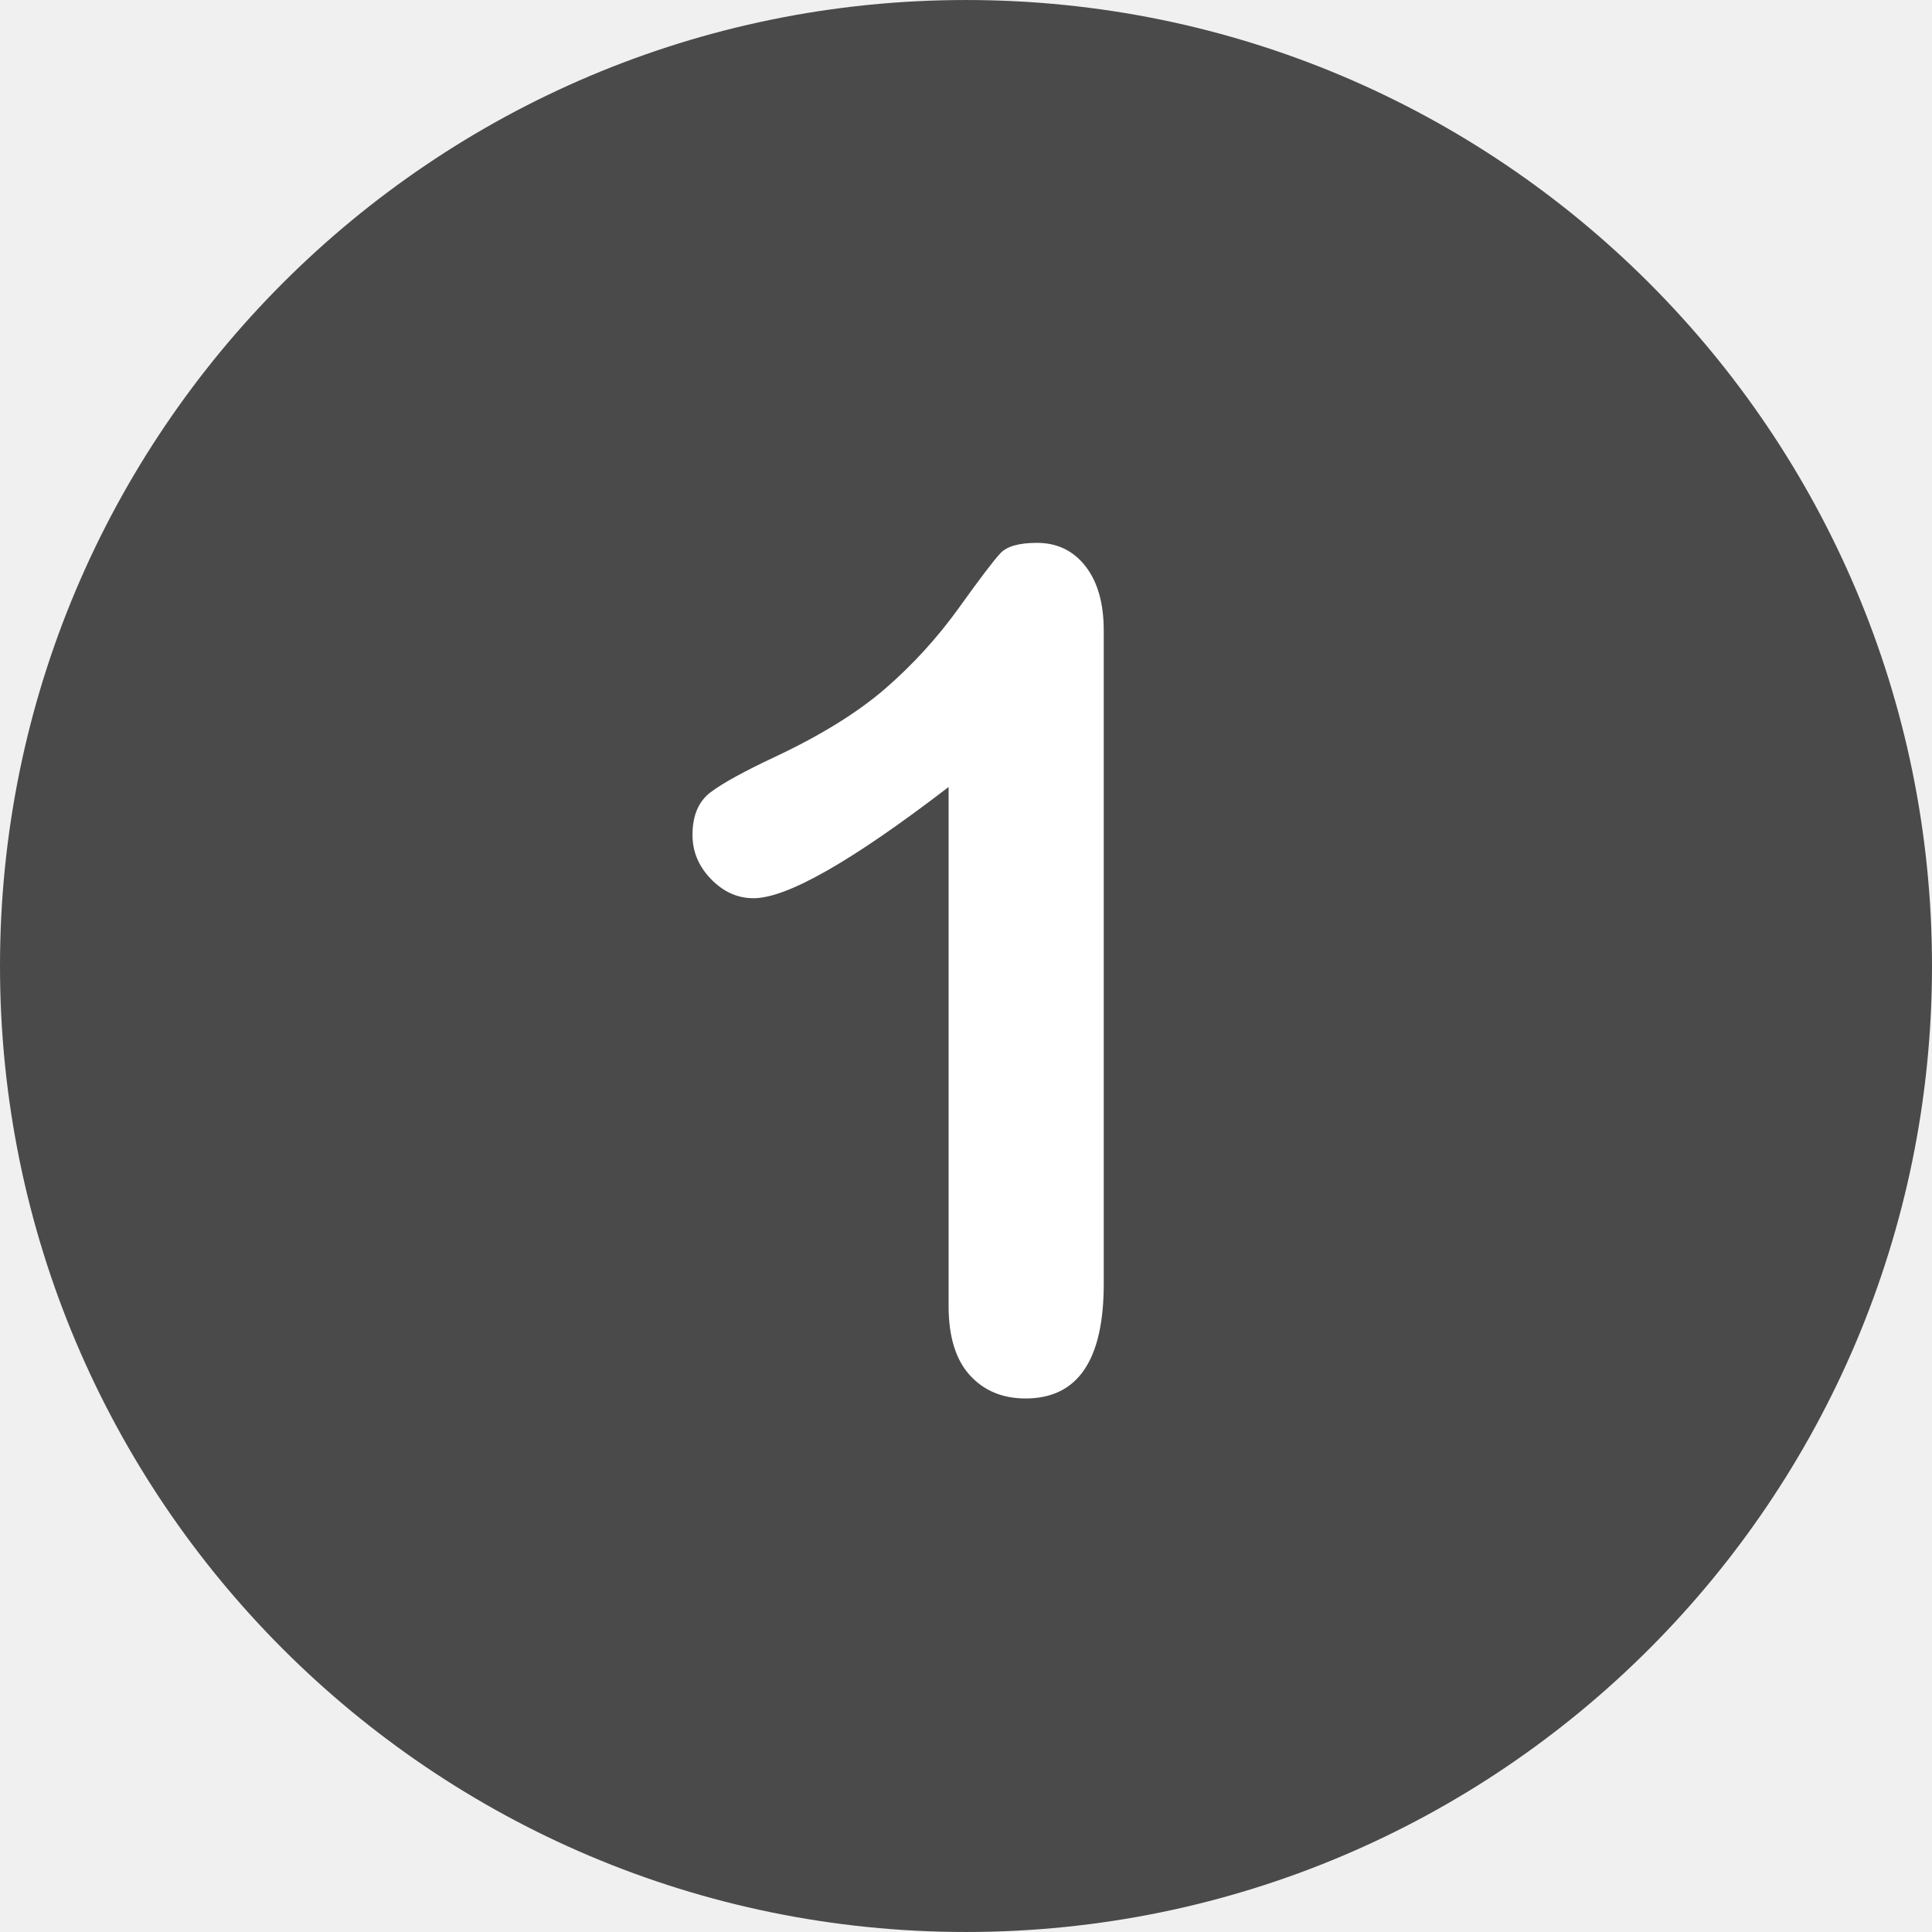
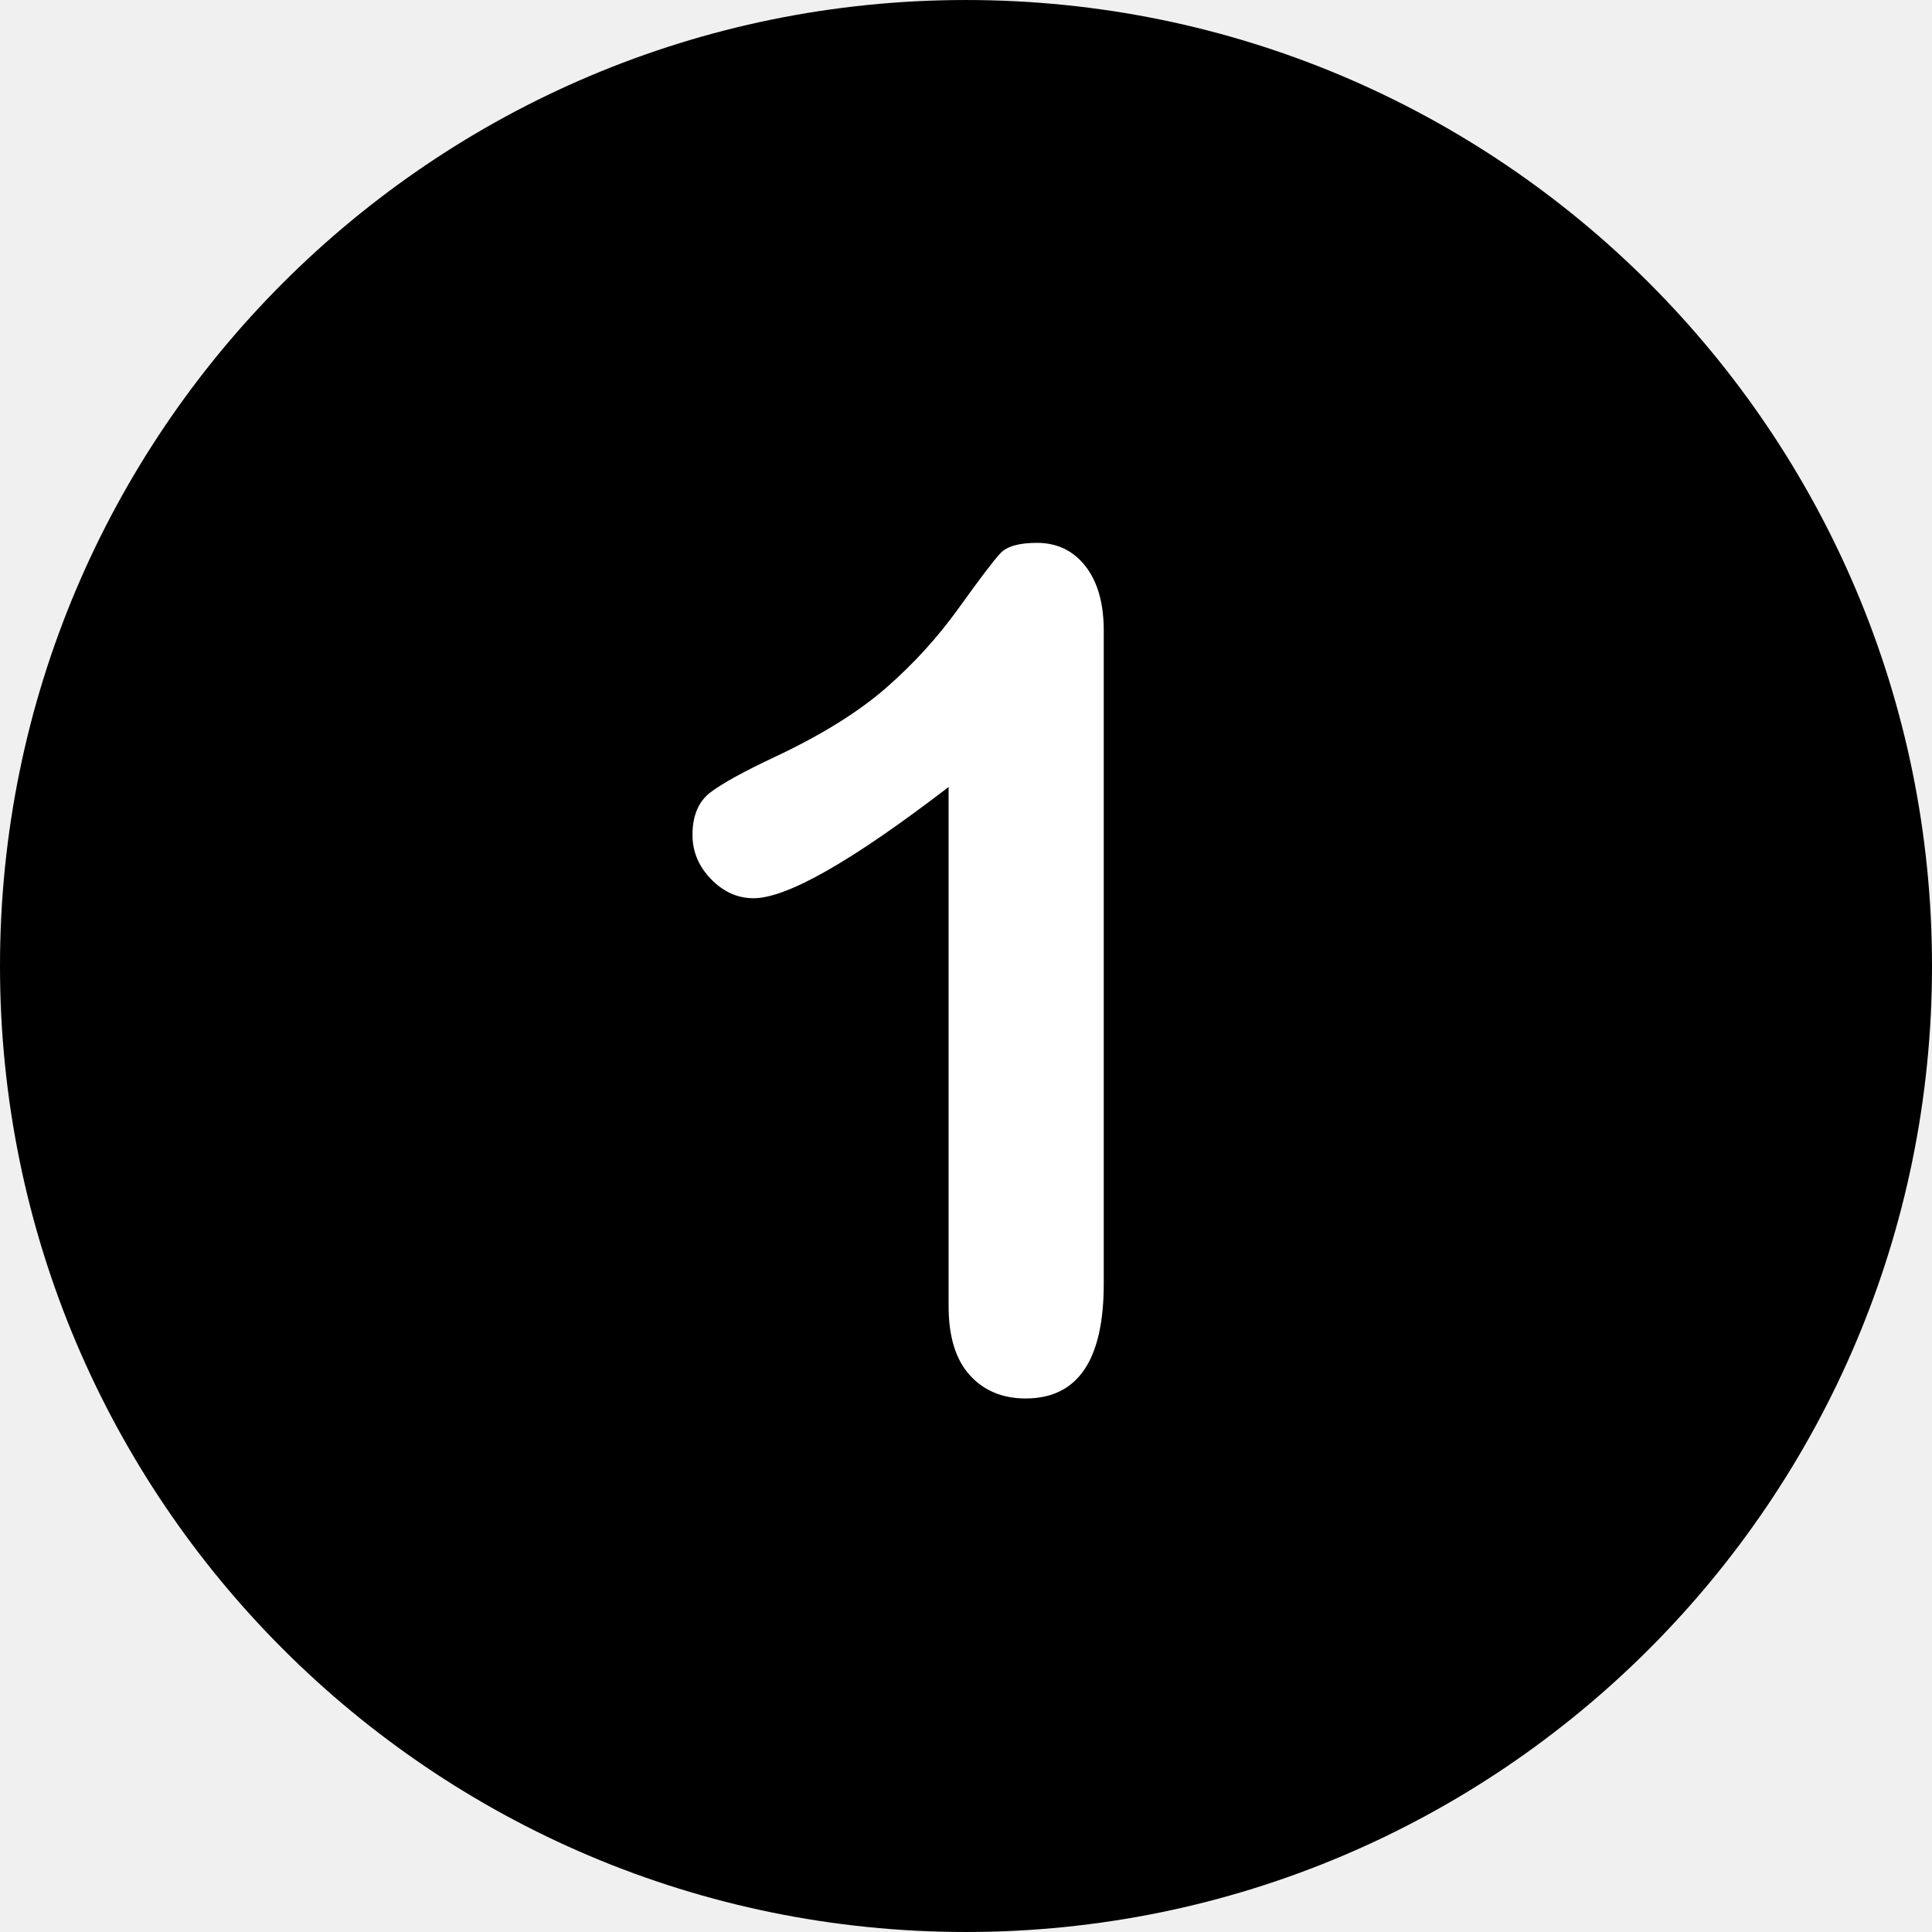
<svg xmlns="http://www.w3.org/2000/svg" version="1.1" id="Layer_1" x="0px" y="0px" viewBox="0 0 496.158 496.158" style="enable-background:new 0 0 496.158 496.158;" xml:space="preserve">
-   <path style="fill:rgb(74, 74, 74);" d="M248.082,0.003C111.07,0.003,0,111.061,0,248.085c0,137,111.07,248.07,248.082,248.07  c137.006,0,248.076-111.07,248.076-248.07C496.158,111.061,385.088,0.003,248.082,0.003z" />
+   <path style="fill:#000;" d="M248.082,0.003C111.07,0.003,0,111.061,0,248.085c0,137,111.07,248.07,248.082,248.07  c137.006,0,248.076-111.07,248.076-248.07C496.158,111.061,385.088,0.003,248.082,0.003z" />
  <path style="fill:#FFFFFF;" d="M278.767,145.419c-3.126-4.003-7.276-6.006-12.451-6.006c-4.591,0-7.716,0.879-9.375,2.637  c-1.662,1.758-5.226,6.445-10.693,14.063c-5.47,7.617-11.744,14.502-18.823,20.654c-7.082,6.152-16.53,12.012-28.345,17.578  c-7.91,3.712-13.429,6.738-16.553,9.082c-3.126,2.344-4.688,6.006-4.688,10.986c0,4.298,1.586,8.082,4.761,11.353  c3.172,3.273,6.812,4.907,10.913,4.907c8.592,0,25.292-9.521,50.098-28.564V335.41c0,7.814,1.806,13.722,5.42,17.725  c3.612,4.003,8.397,6.006,14.355,6.006c13.378,0,20.068-9.814,20.068-29.443V161.972  C283.455,154.941,281.892,149.425,278.767,145.419z" />
  <g>
</g>
  <g>
</g>
  <g>
</g>
  <g>
</g>
  <g>
</g>
  <g>
</g>
  <g>
</g>
  <g>
</g>
  <g>
</g>
  <g>
</g>
  <g>
</g>
  <g>
</g>
  <g>
</g>
  <g>
</g>
  <g>
</g>
</svg>
